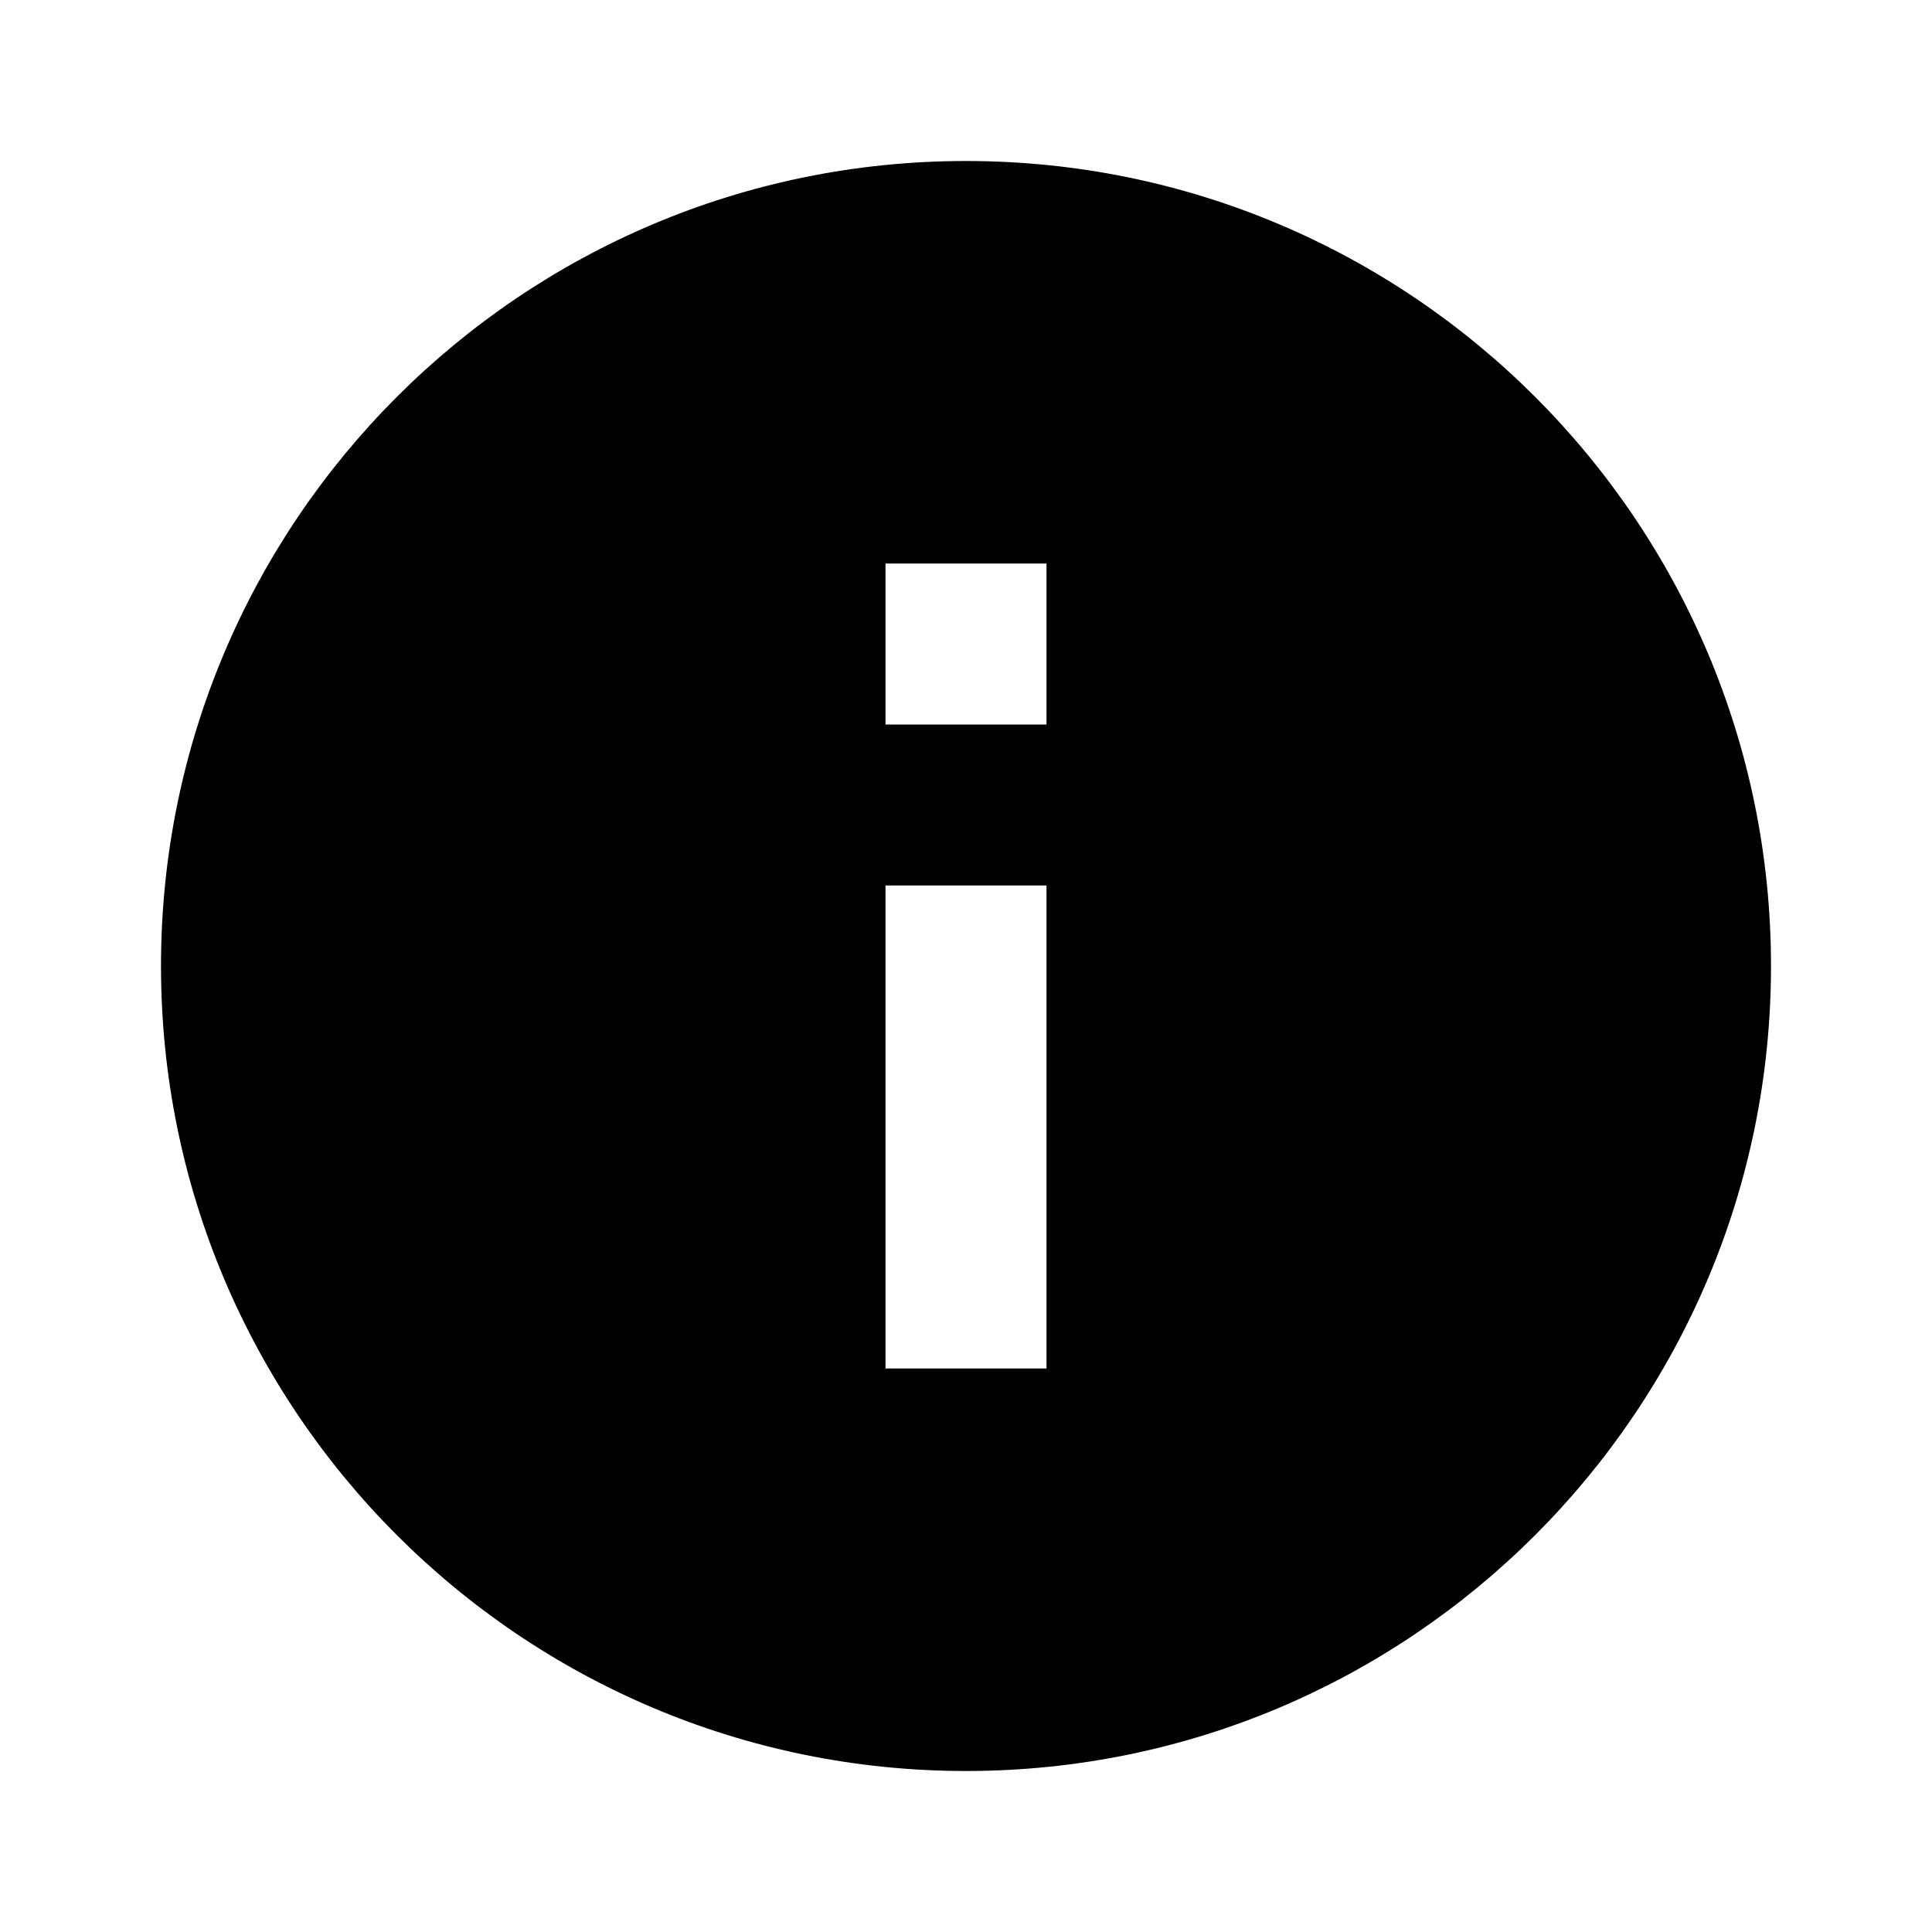
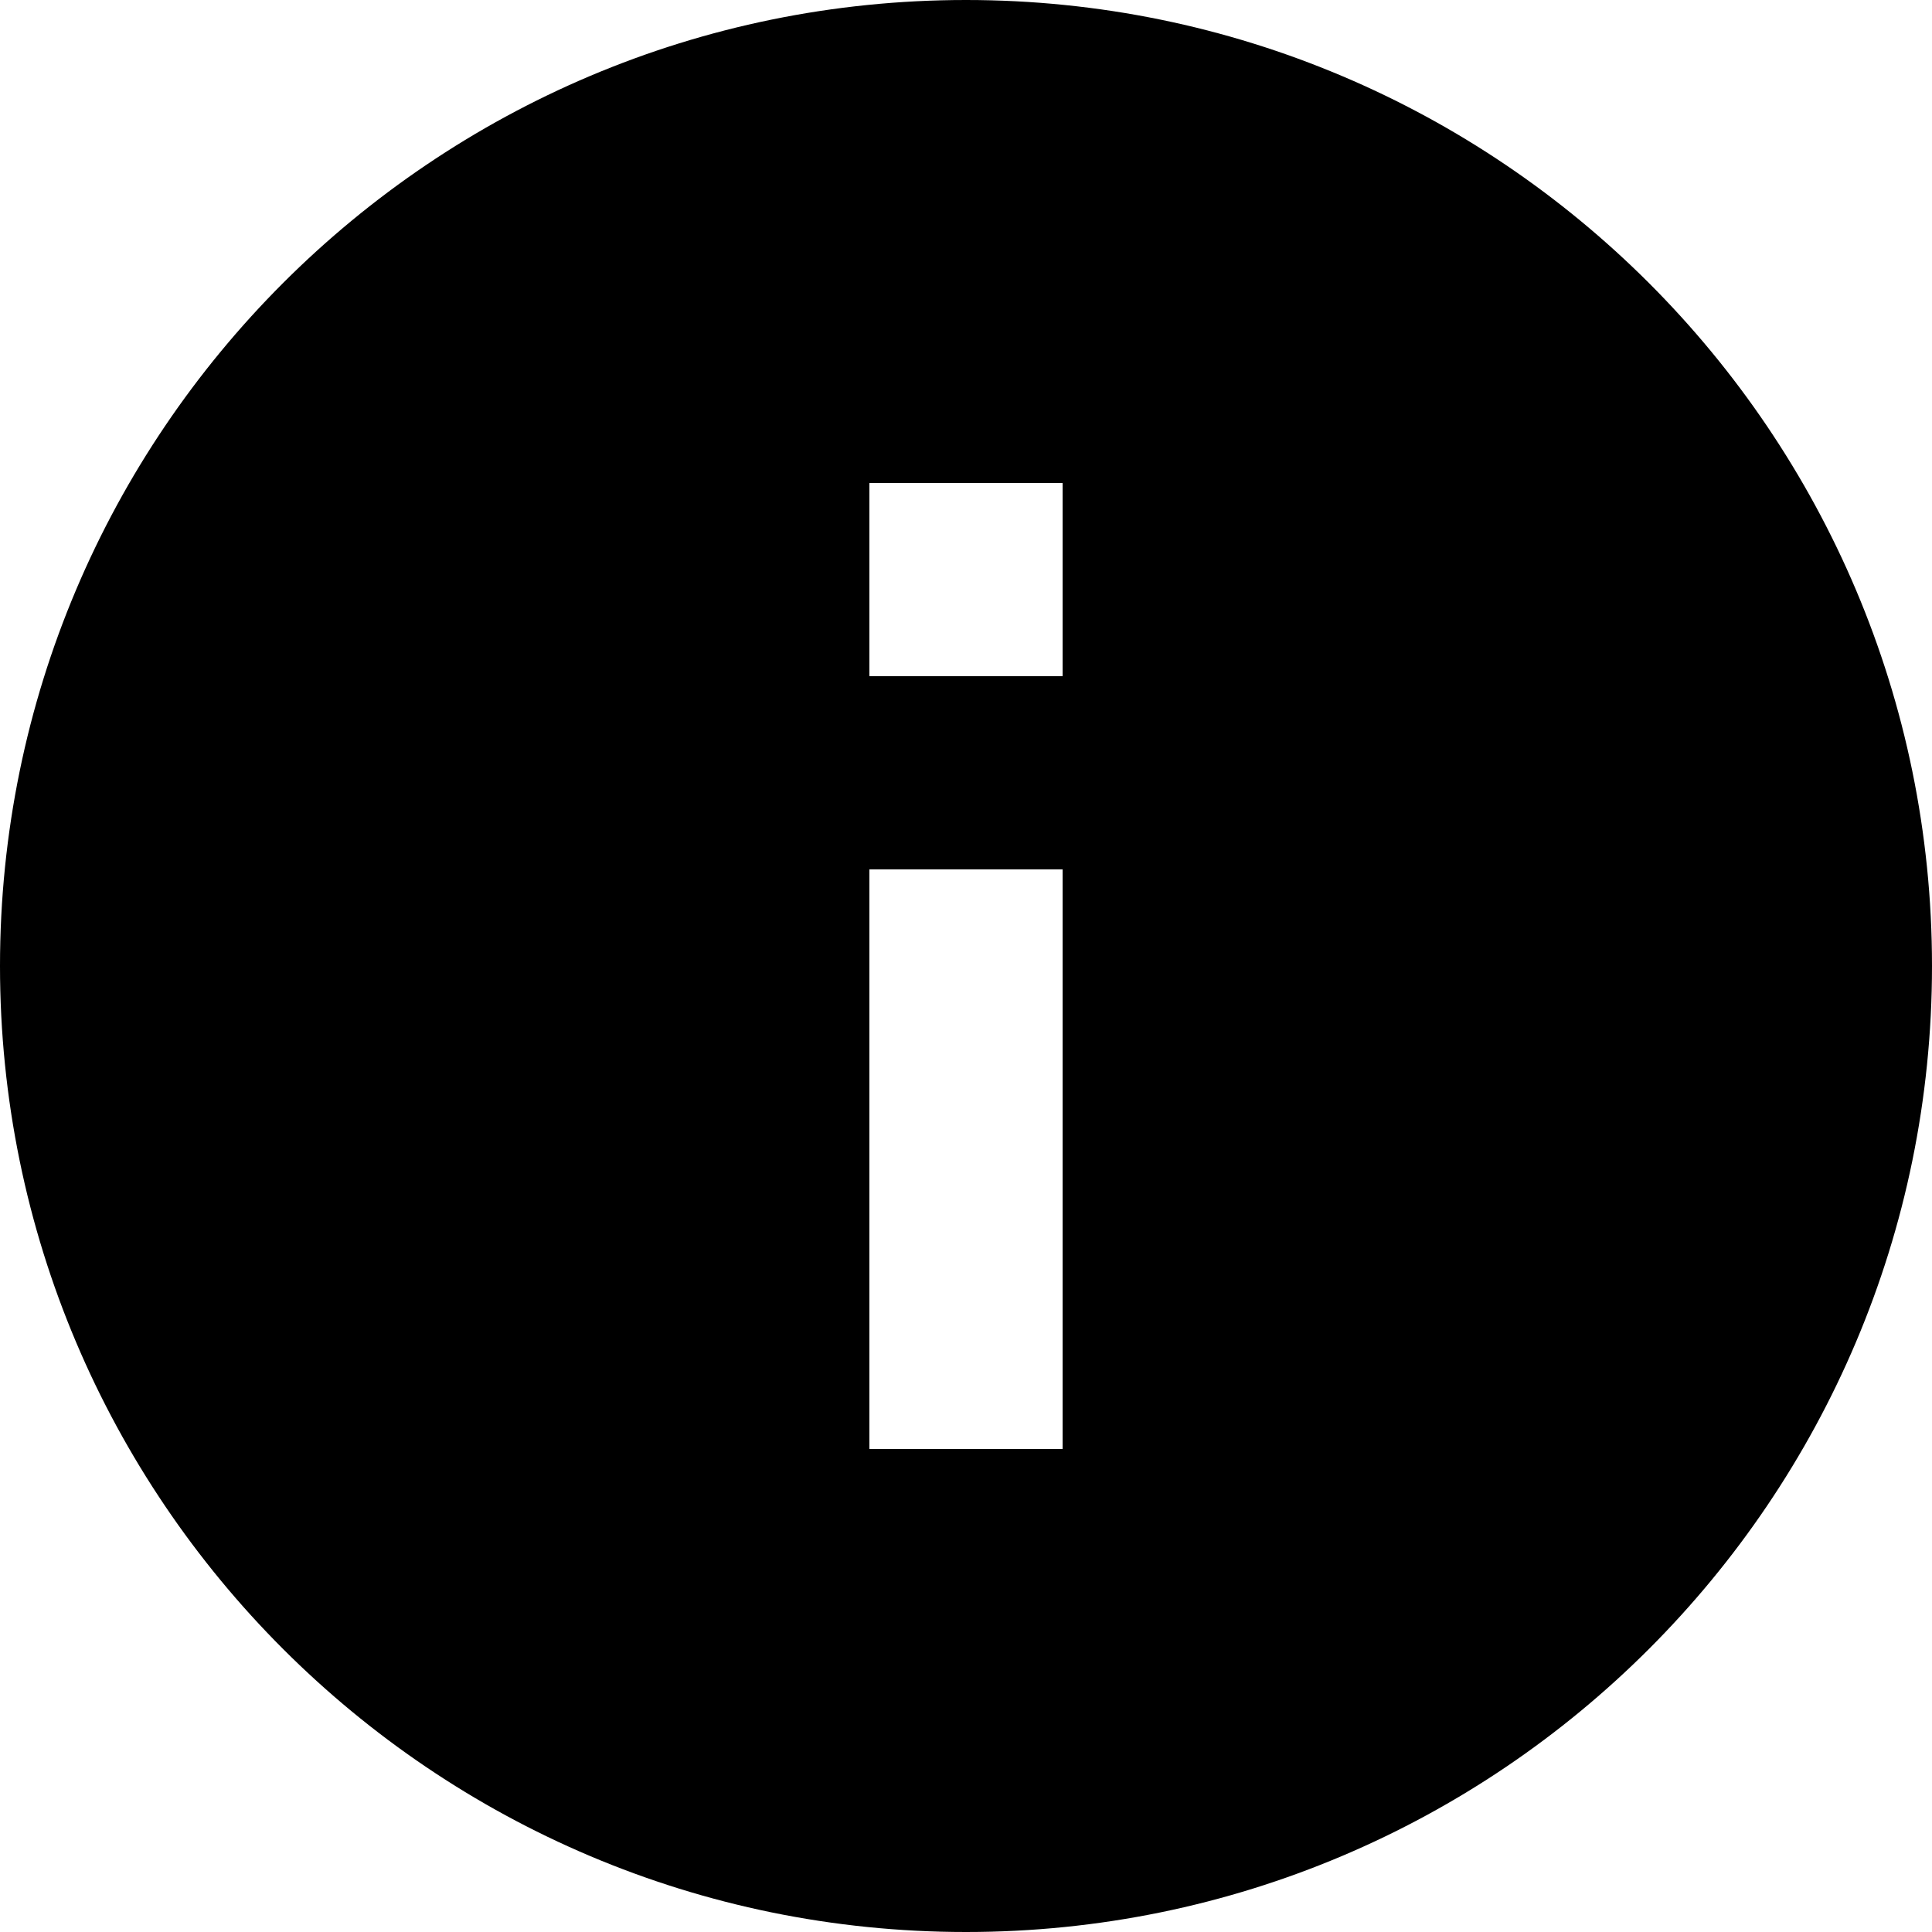
- <svg xmlns="http://www.w3.org/2000/svg" width="24" height="24" viewBox="0 0 24 24" fill="none">
-   <path fill-rule="evenodd" clip-rule="evenodd" d="M12 2C6.48 2 2 6.48 2 12C2 17.52 6.48 22 12 22C17.52 22 22 17.52 22 12C22 6.48 17.52 2 12 2ZM13 7V9H11V7H13ZM13 17V11H11V17H13Z" fill="black" />
+ <svg xmlns="http://www.w3.org/2000/svg" width="20" height="20" viewBox="0 0 20 20" fill="none">
+   <path fill-rule="evenodd" clip-rule="evenodd" d="M10 0C4.48 0 0 4.48 0 10C0 15.52 4.48 20 10 20C15.52 20 20 15.52 20 10C20 4.48 15.52 0 10 0ZM11 5V7H9V5H11ZM11 15V9H9V15H11Z" fill="black" />
</svg>
